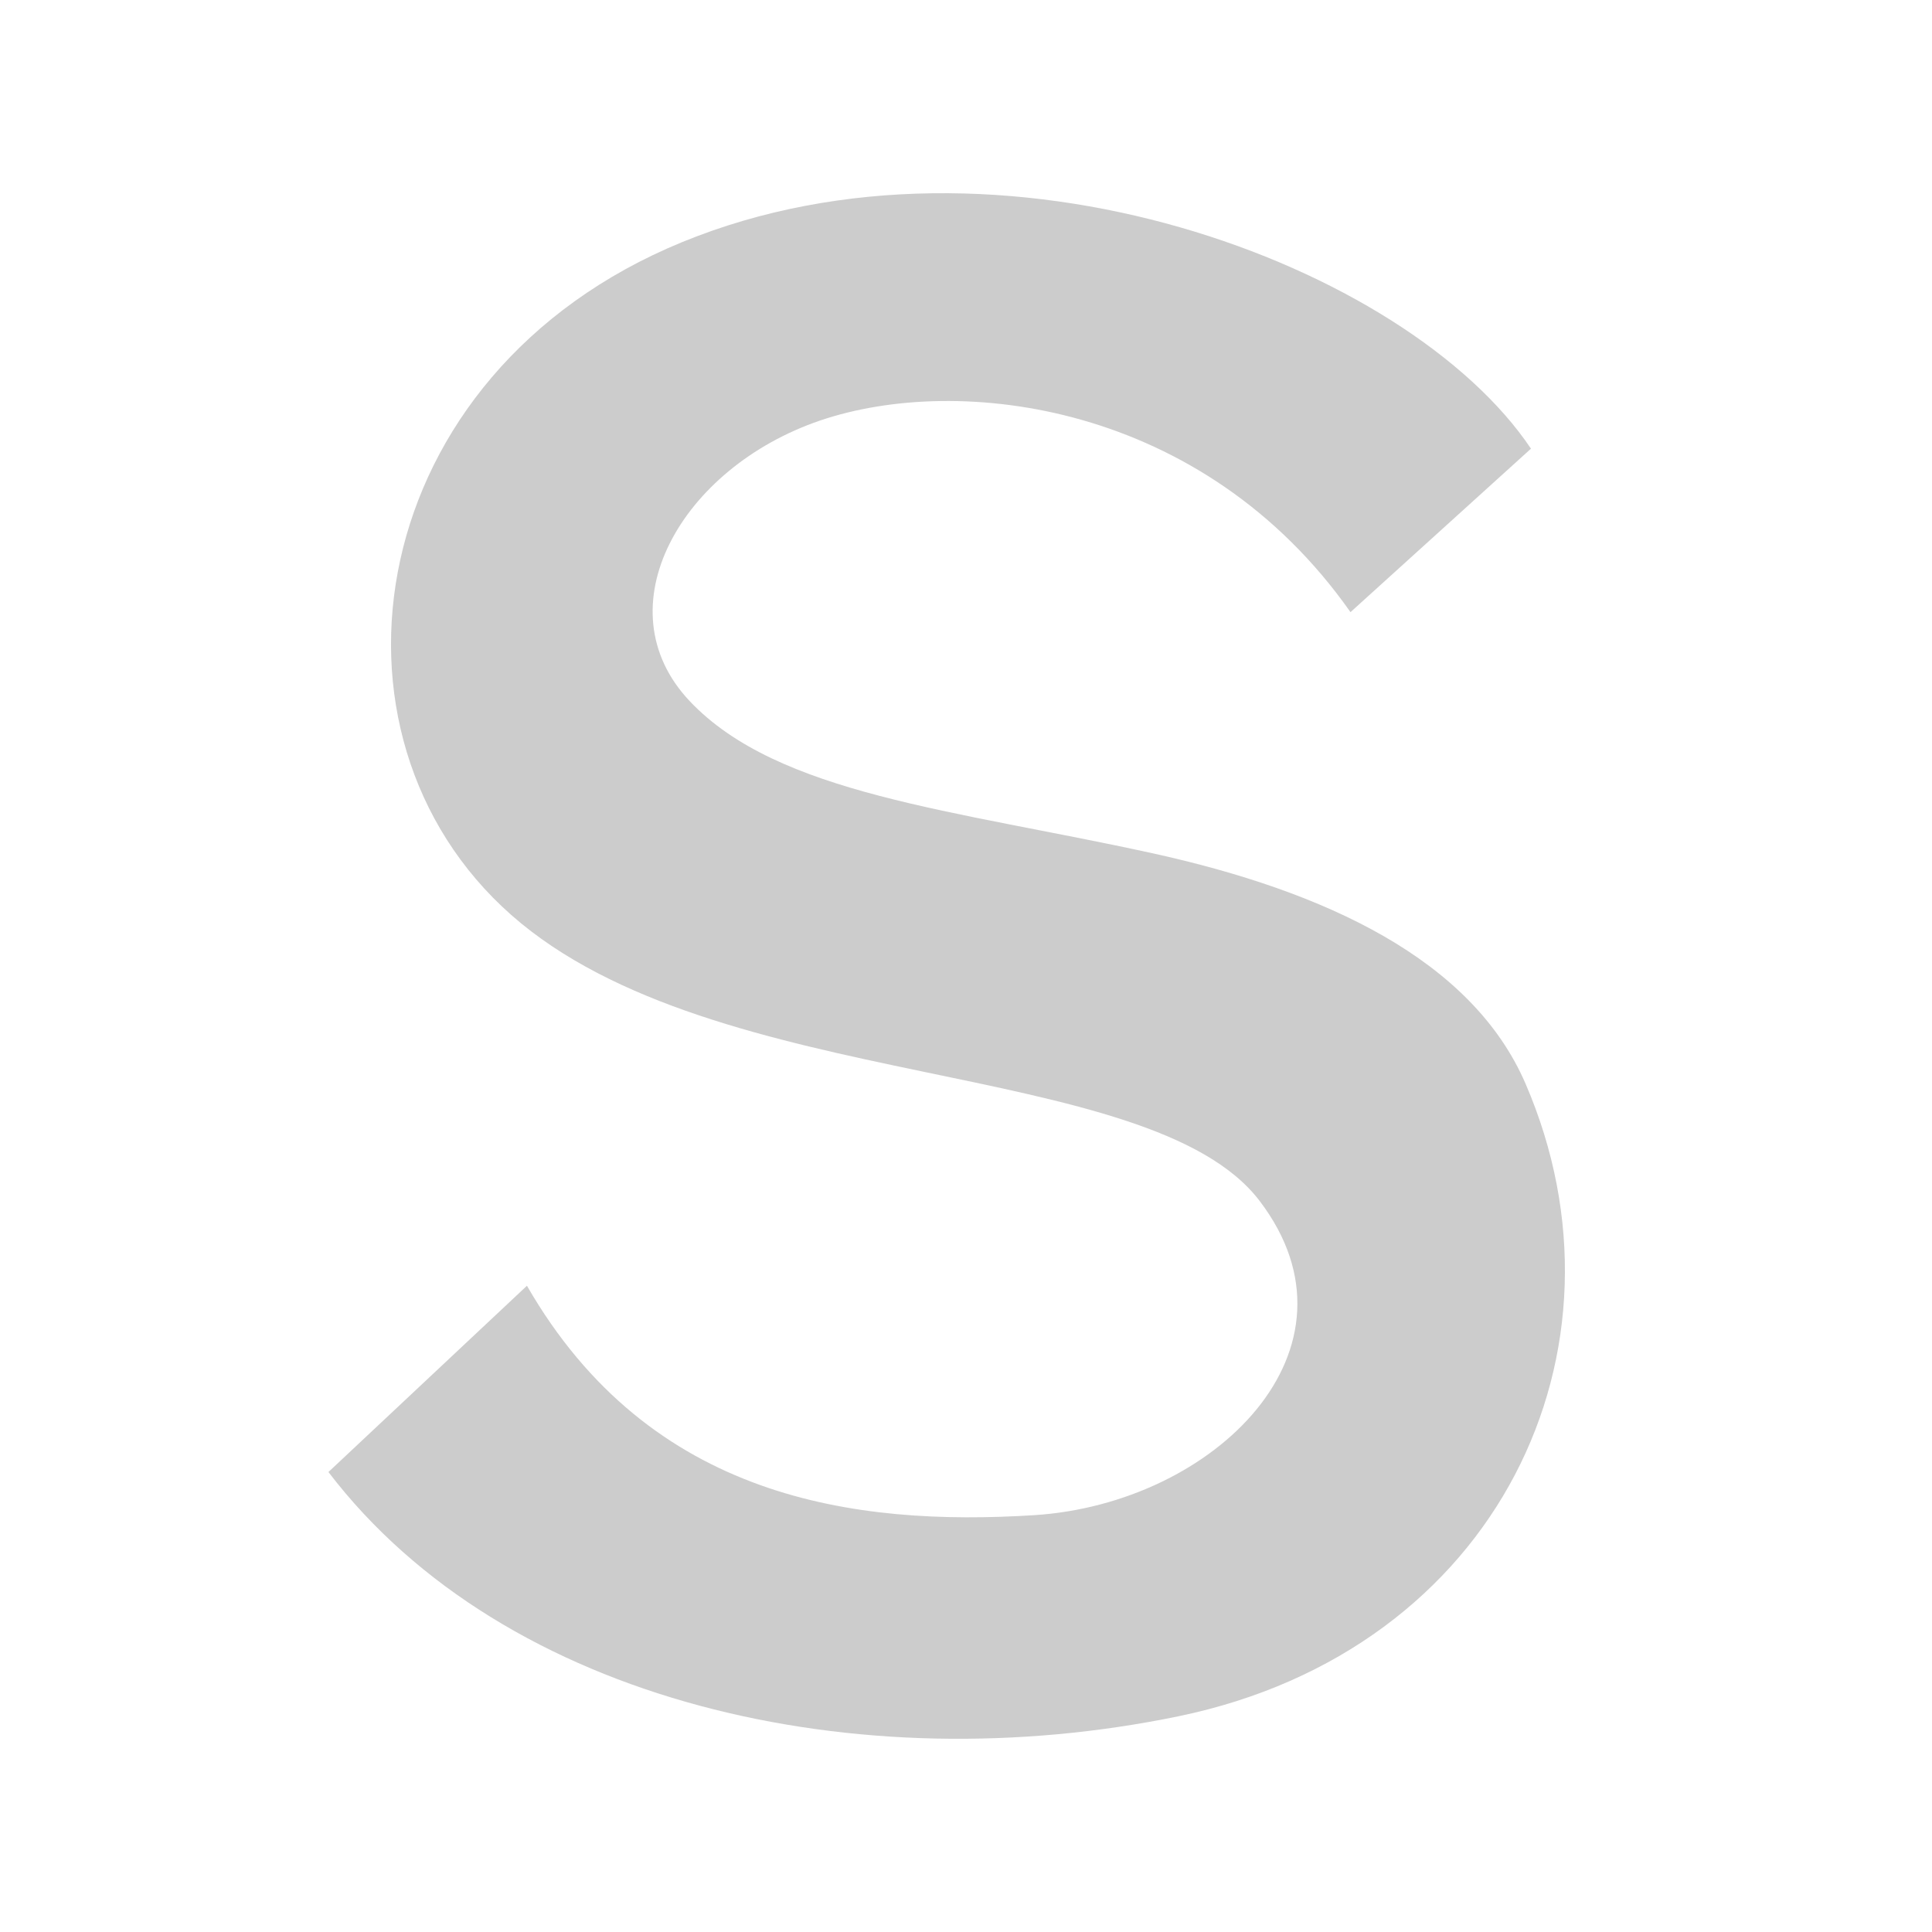
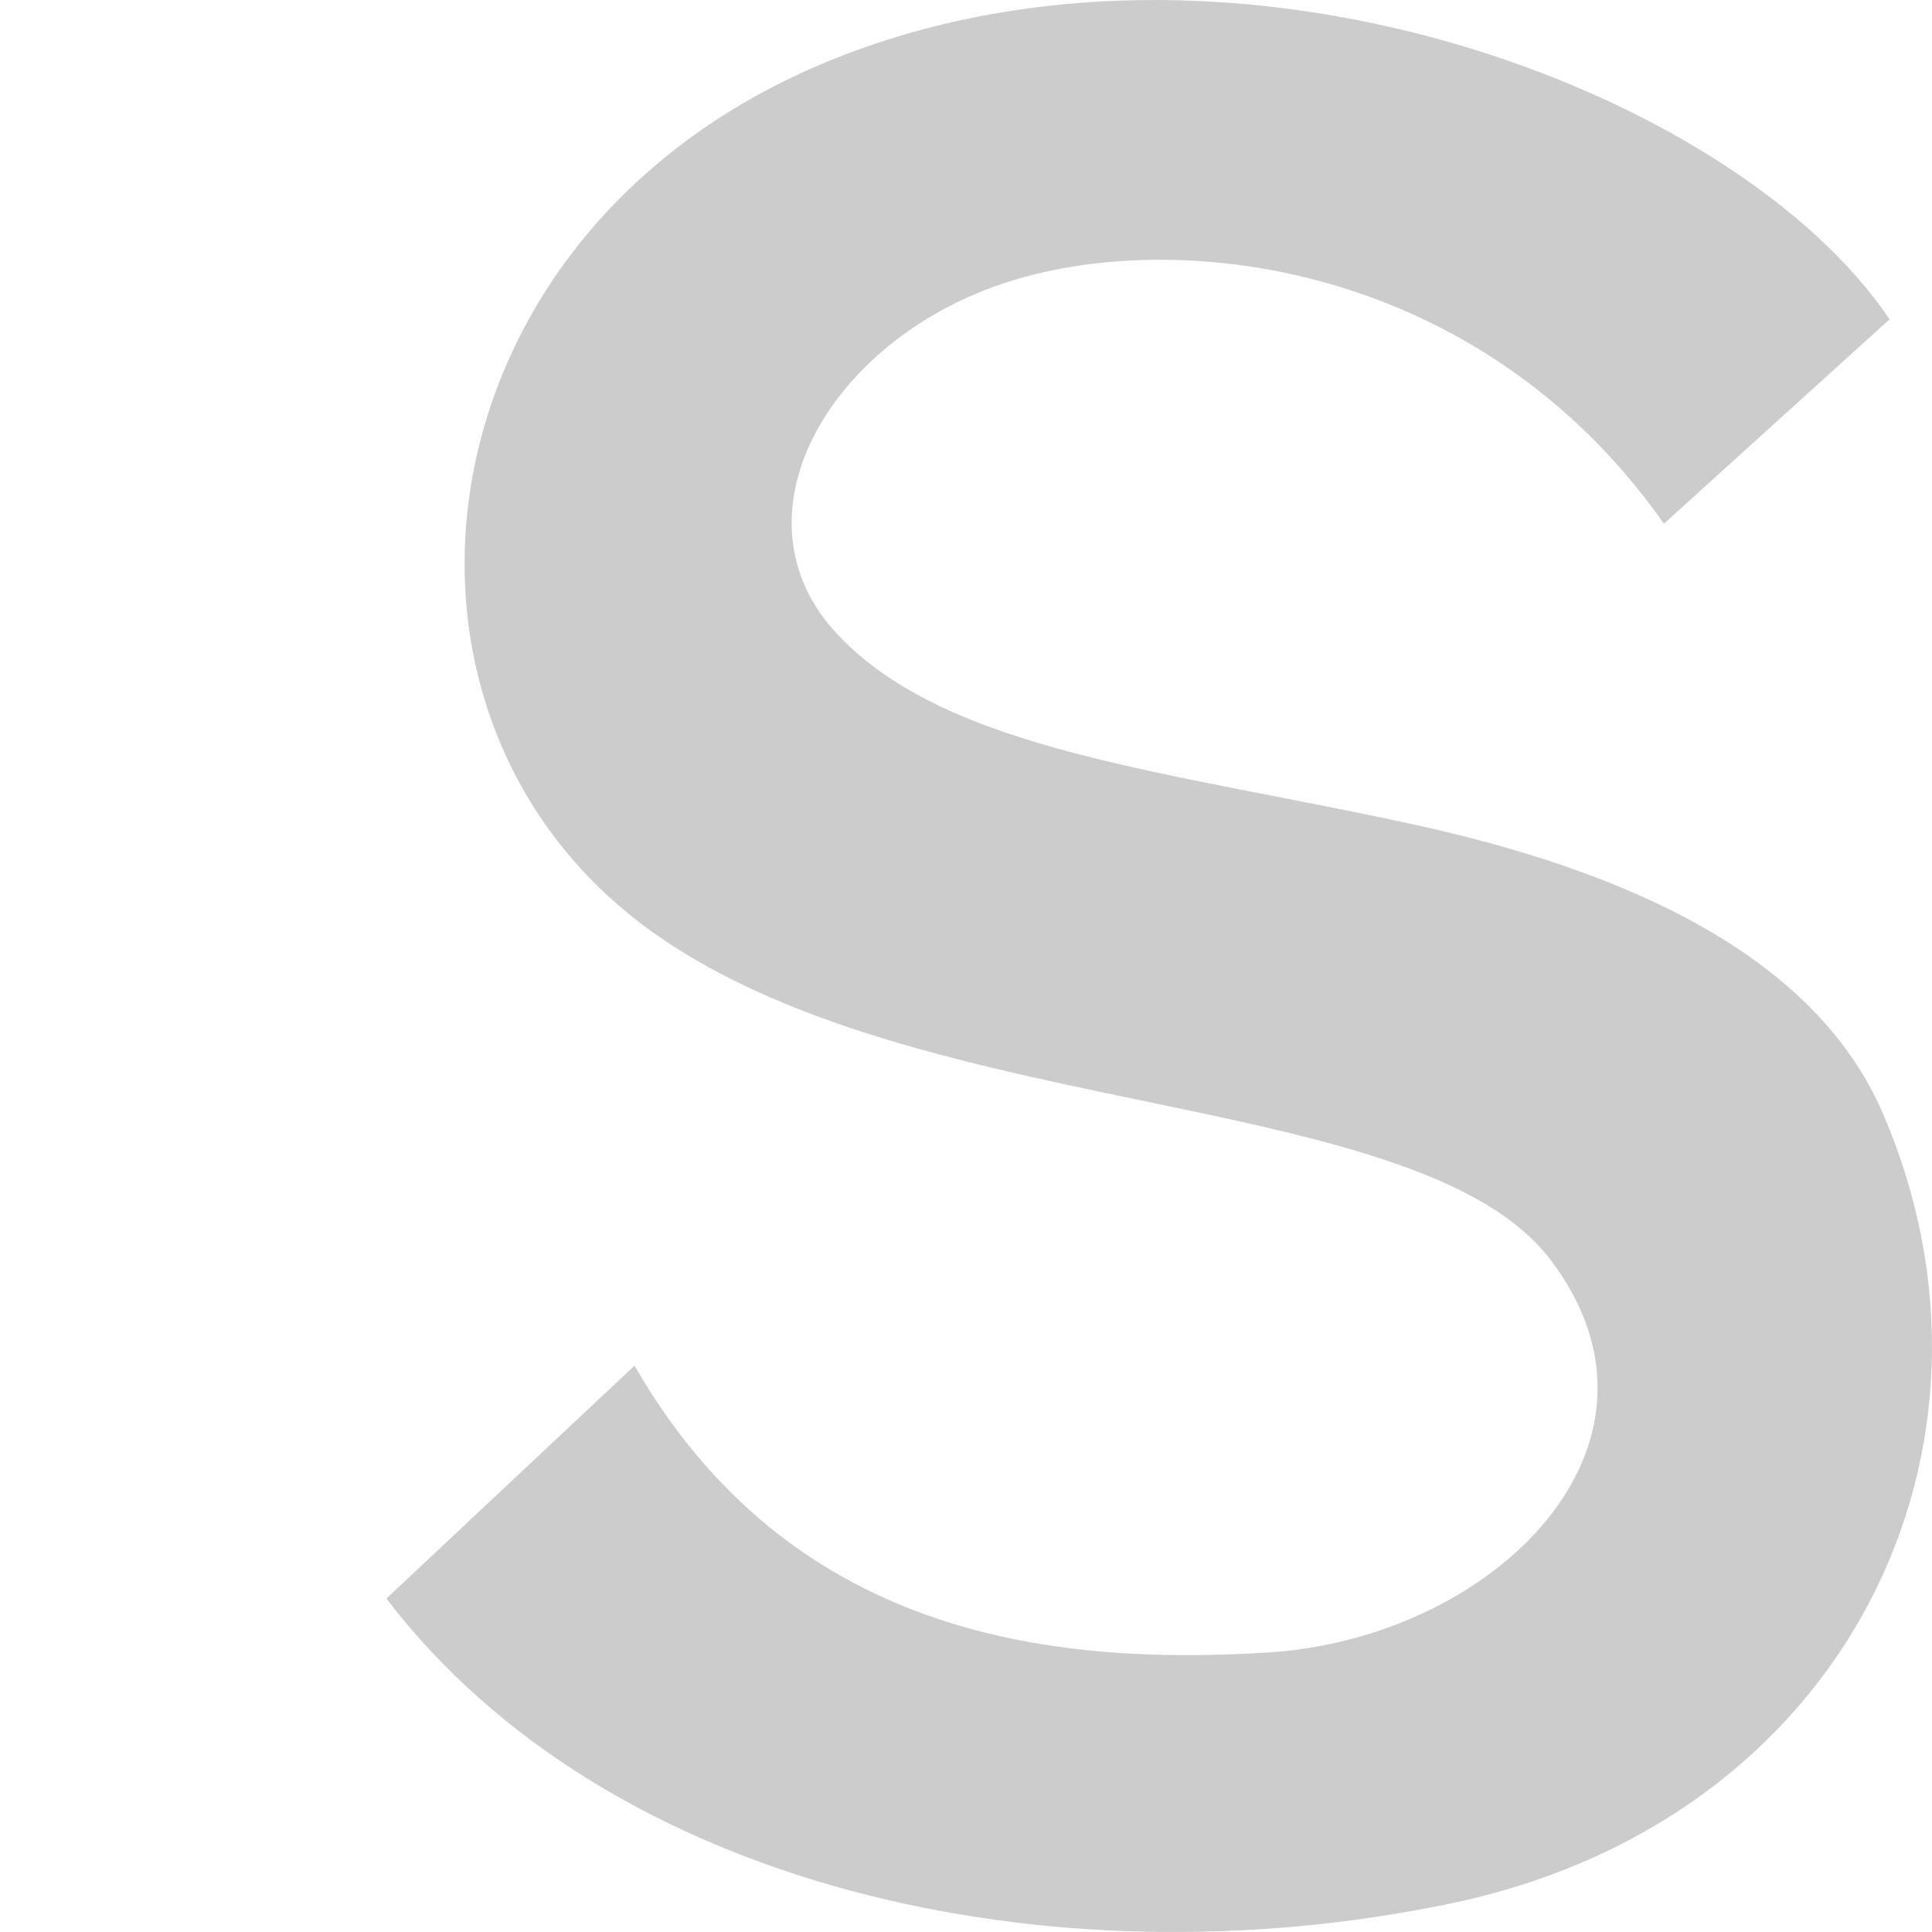
<svg xmlns="http://www.w3.org/2000/svg" width="100" height="100">
-   <path d="m 69.901,31.685 9.342,-8.462 c -6.39,-9.522            -27.409,-17.47 -43.939,-10.69 -16.532,6.782            -19.424,25.486 -8.842,34.825 10.584,9.339 33.027,7.285            38.742,14.809 5.806,7.641 -2.331,15.671 -11.691,16.259            -9.236,0.578 -19.864,-0.803 -26.239,-11.876 L 17,76.192            c 9.151,11.981 27.454,16.065 44,12.641            16.544,-3.42 23.903,-18.996 17.961,-32.743            -2.775,-6.419 -10.344,-9.959 -19.334,-11.931            -10.237,-2.244 -19.35,-3.028 -23.928,-7.869            -4.565,-4.83 -0.455,-12.068 6.748,-14.523            7.204,-2.453 19.837,-0.919 27.454,9.917 z" fill-opacity="0.2" />
+   <path d="M 86.126,27.106 97.803,16.528 C 89.815,4.626 63.541,-5.309 42.879,3.166 22.214,11.643 18.599,35.023 31.827,46.697 45.057,58.372 73.112,55.803 80.255,65.208 87.512,74.759 77.341,84.797 65.641,85.532 54.097,86.254 40.811,84.528 32.843,70.686 L 20,82.74 C 31.439,97.717 54.318,102.822 75,98.542 95.68,94.268 104.878,74.797 97.451,57.614 93.982,49.59 84.521,45.165 73.284,42.7 60.487,39.895 49.096,38.914 43.374,32.864 37.667,26.826 42.805,17.779 51.808,14.71 60.813,11.643 76.604,13.56 86.126,27.106 Z" opacity="0.2" />
</svg>
